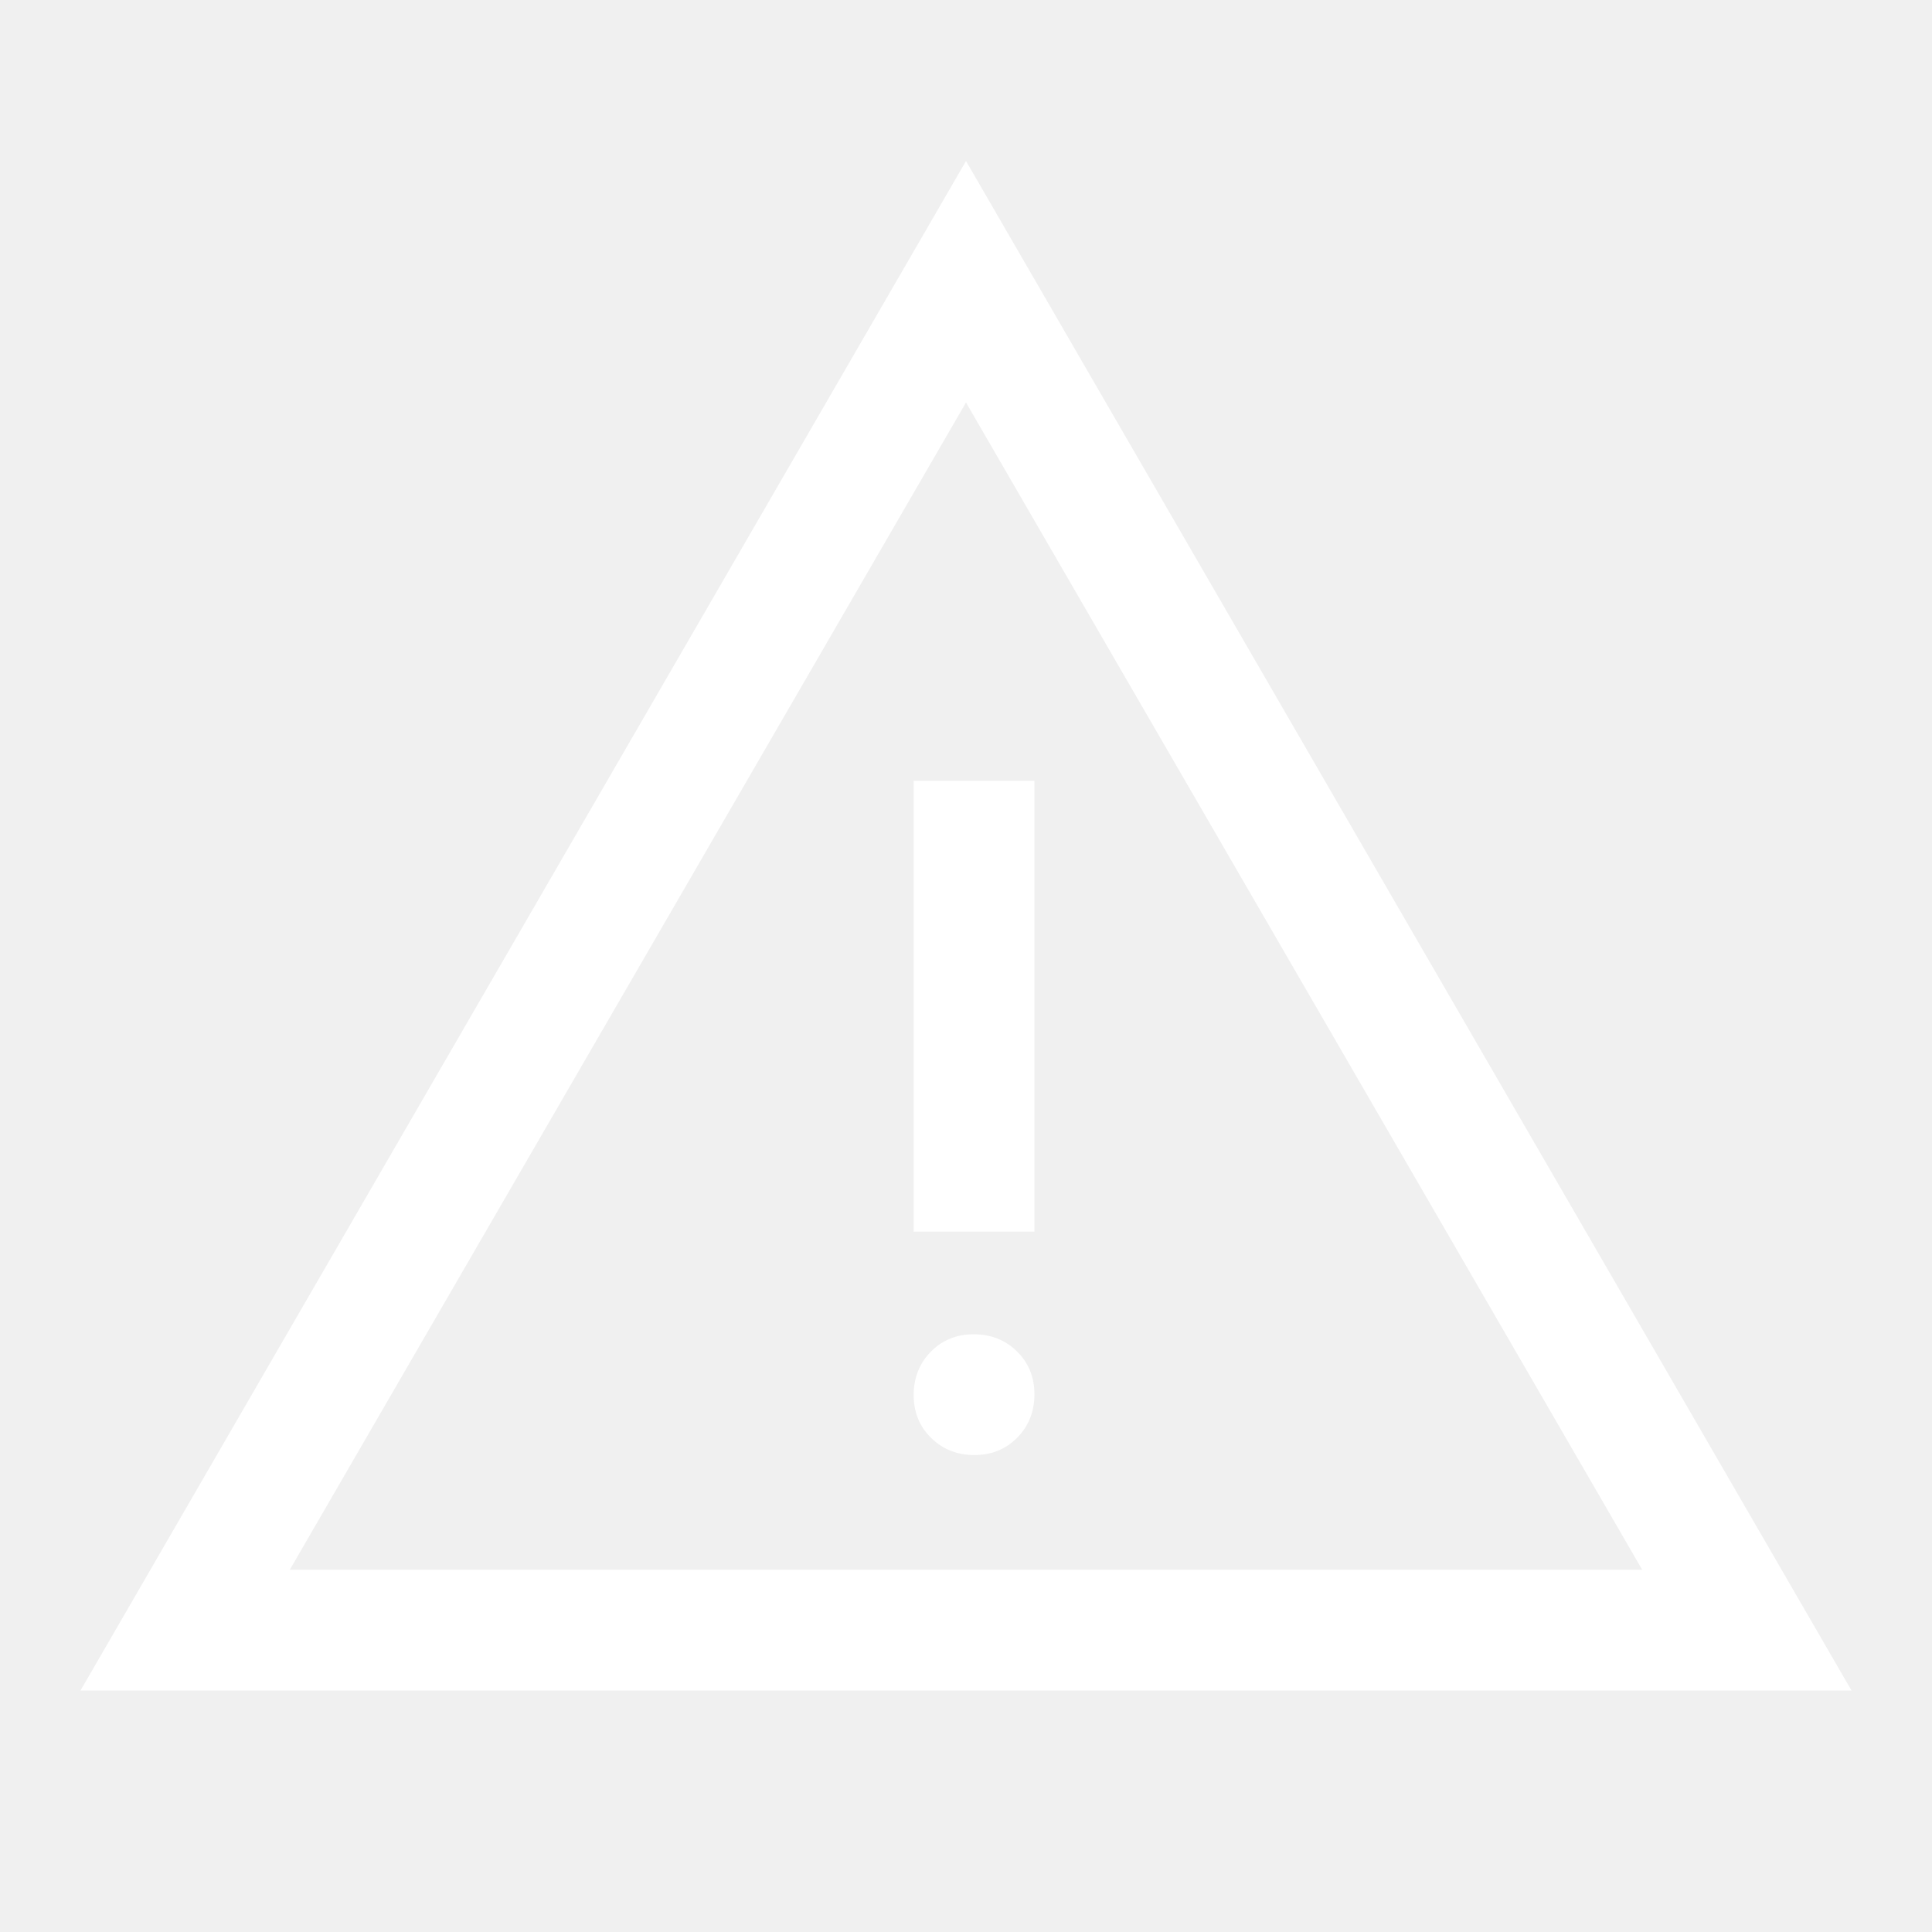
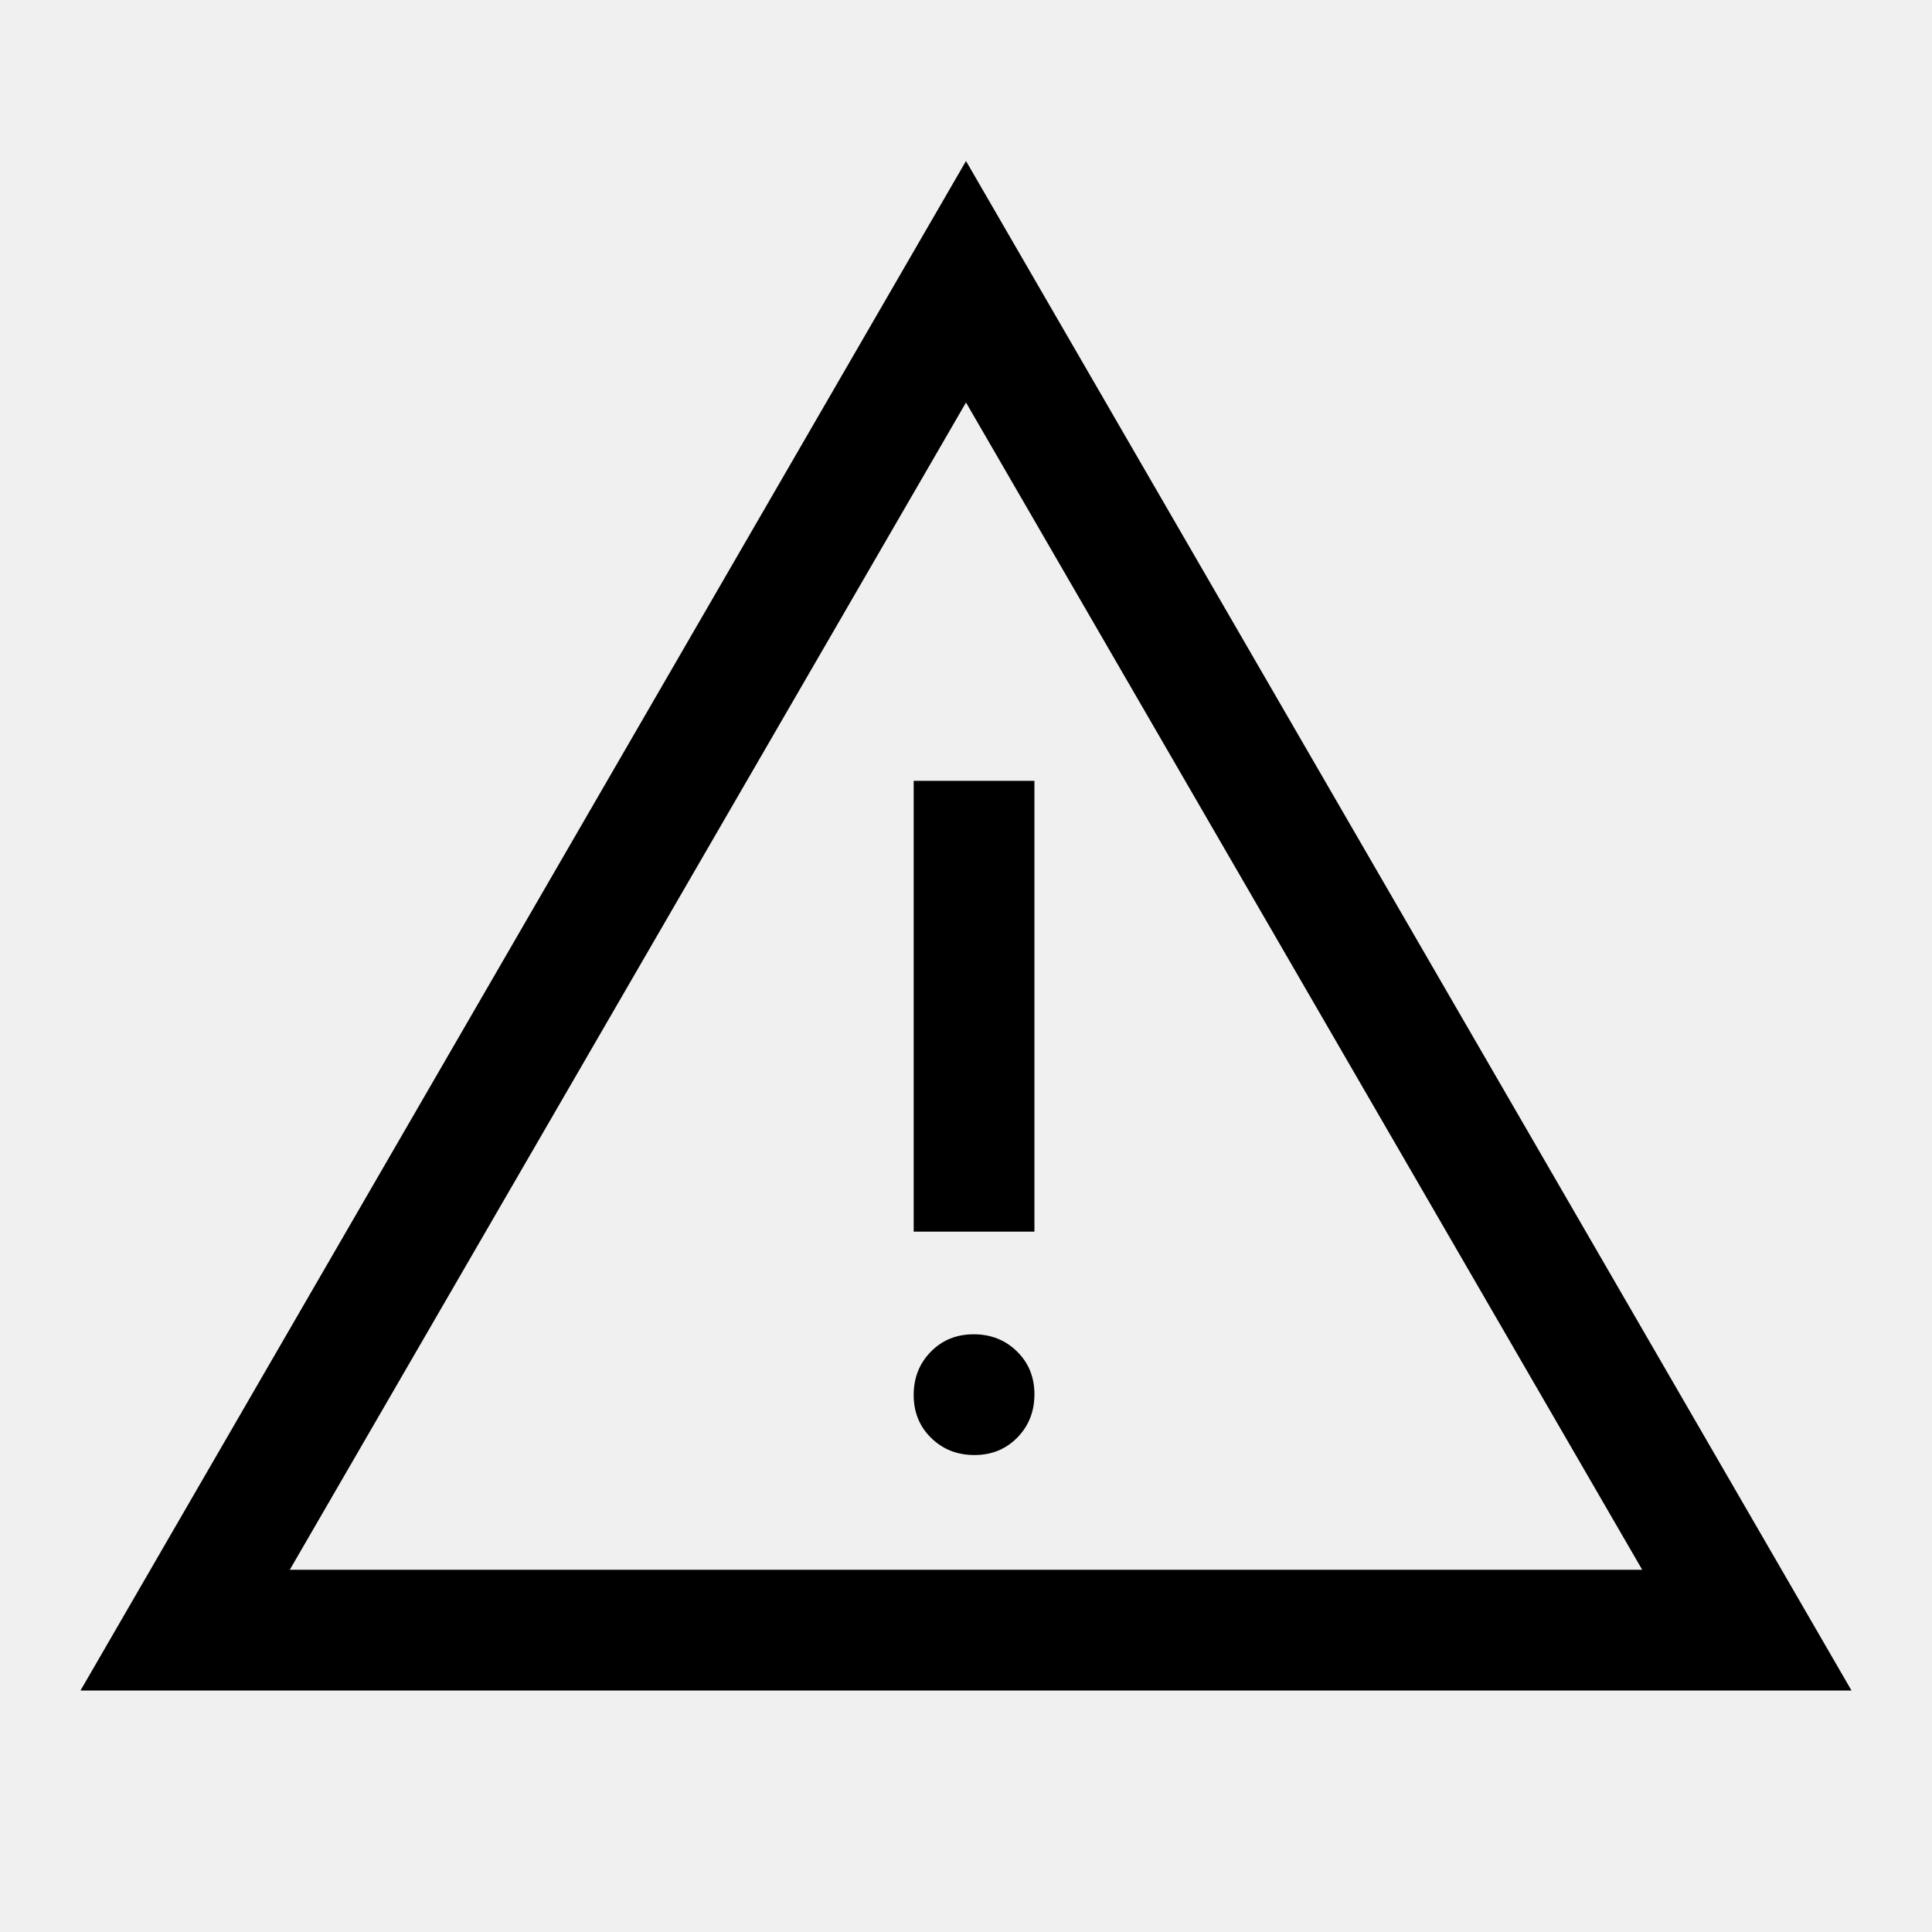
<svg xmlns="http://www.w3.org/2000/svg" width="48" height="48" viewBox="0 0 48 48" fill="none">
-   <path d="M2 42L24 4L46 42H2ZM7.2 39H40.8L24 10L7.2 39ZM24.209 36.15C24.636 36.15 24.992 36.005 25.275 35.716C25.558 35.427 25.7 35.069 25.7 34.641C25.7 34.214 25.555 33.858 25.266 33.575C24.977 33.292 24.619 33.15 24.191 33.15C23.764 33.15 23.408 33.295 23.125 33.584C22.842 33.873 22.7 34.231 22.7 34.659C22.7 35.086 22.845 35.442 23.134 35.725C23.423 36.008 23.781 36.15 24.209 36.15ZM22.7 30.6H25.7V19.4H22.7V30.6Z" fill="#ffffff" />
+   <path d="M2 42L24 4L46 42H2ZM7.2 39H40.8L24 10L7.2 39ZM24.209 36.15C24.636 36.15 24.992 36.005 25.275 35.716C25.558 35.427 25.7 35.069 25.7 34.641C25.7 34.214 25.555 33.858 25.266 33.575C24.977 33.292 24.619 33.15 24.191 33.15C23.764 33.15 23.408 33.295 23.125 33.584C22.842 33.873 22.7 34.231 22.7 34.659C22.7 35.086 22.845 35.442 23.134 35.725C23.423 36.008 23.781 36.15 24.209 36.15ZM22.7 30.6H25.7V19.4H22.7V30.6Z" fill="currentColor" />
</svg>
